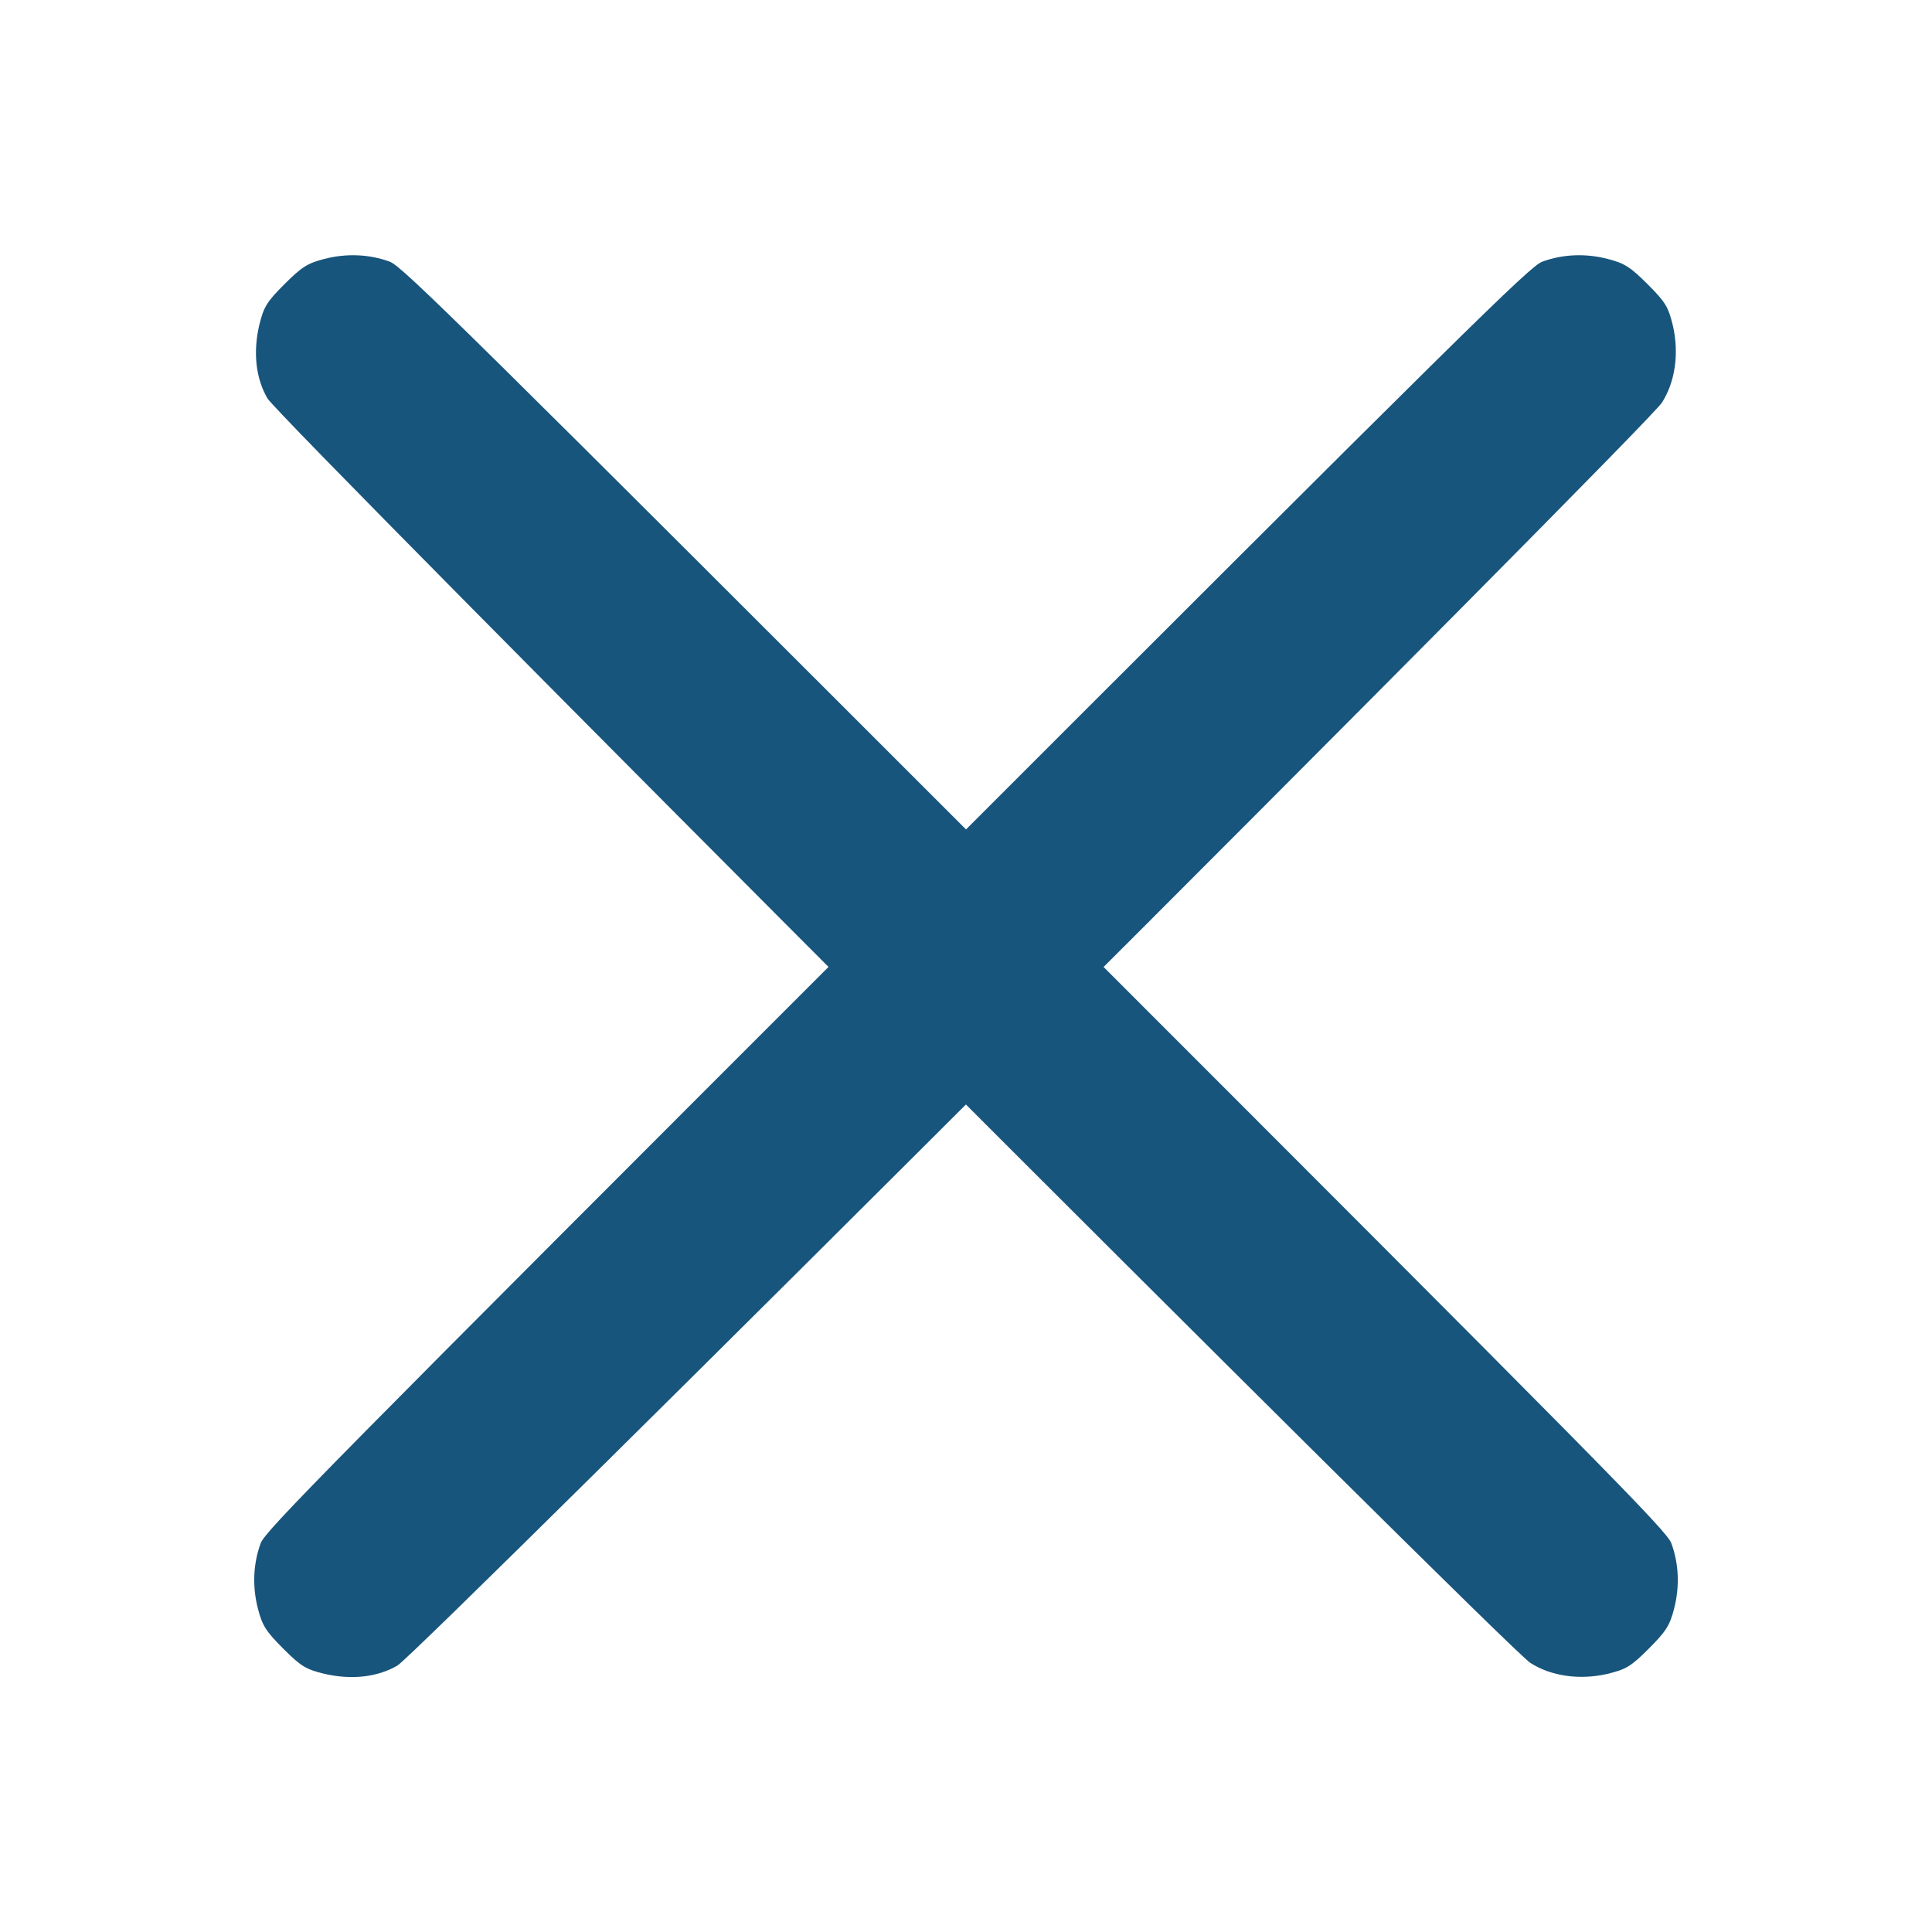
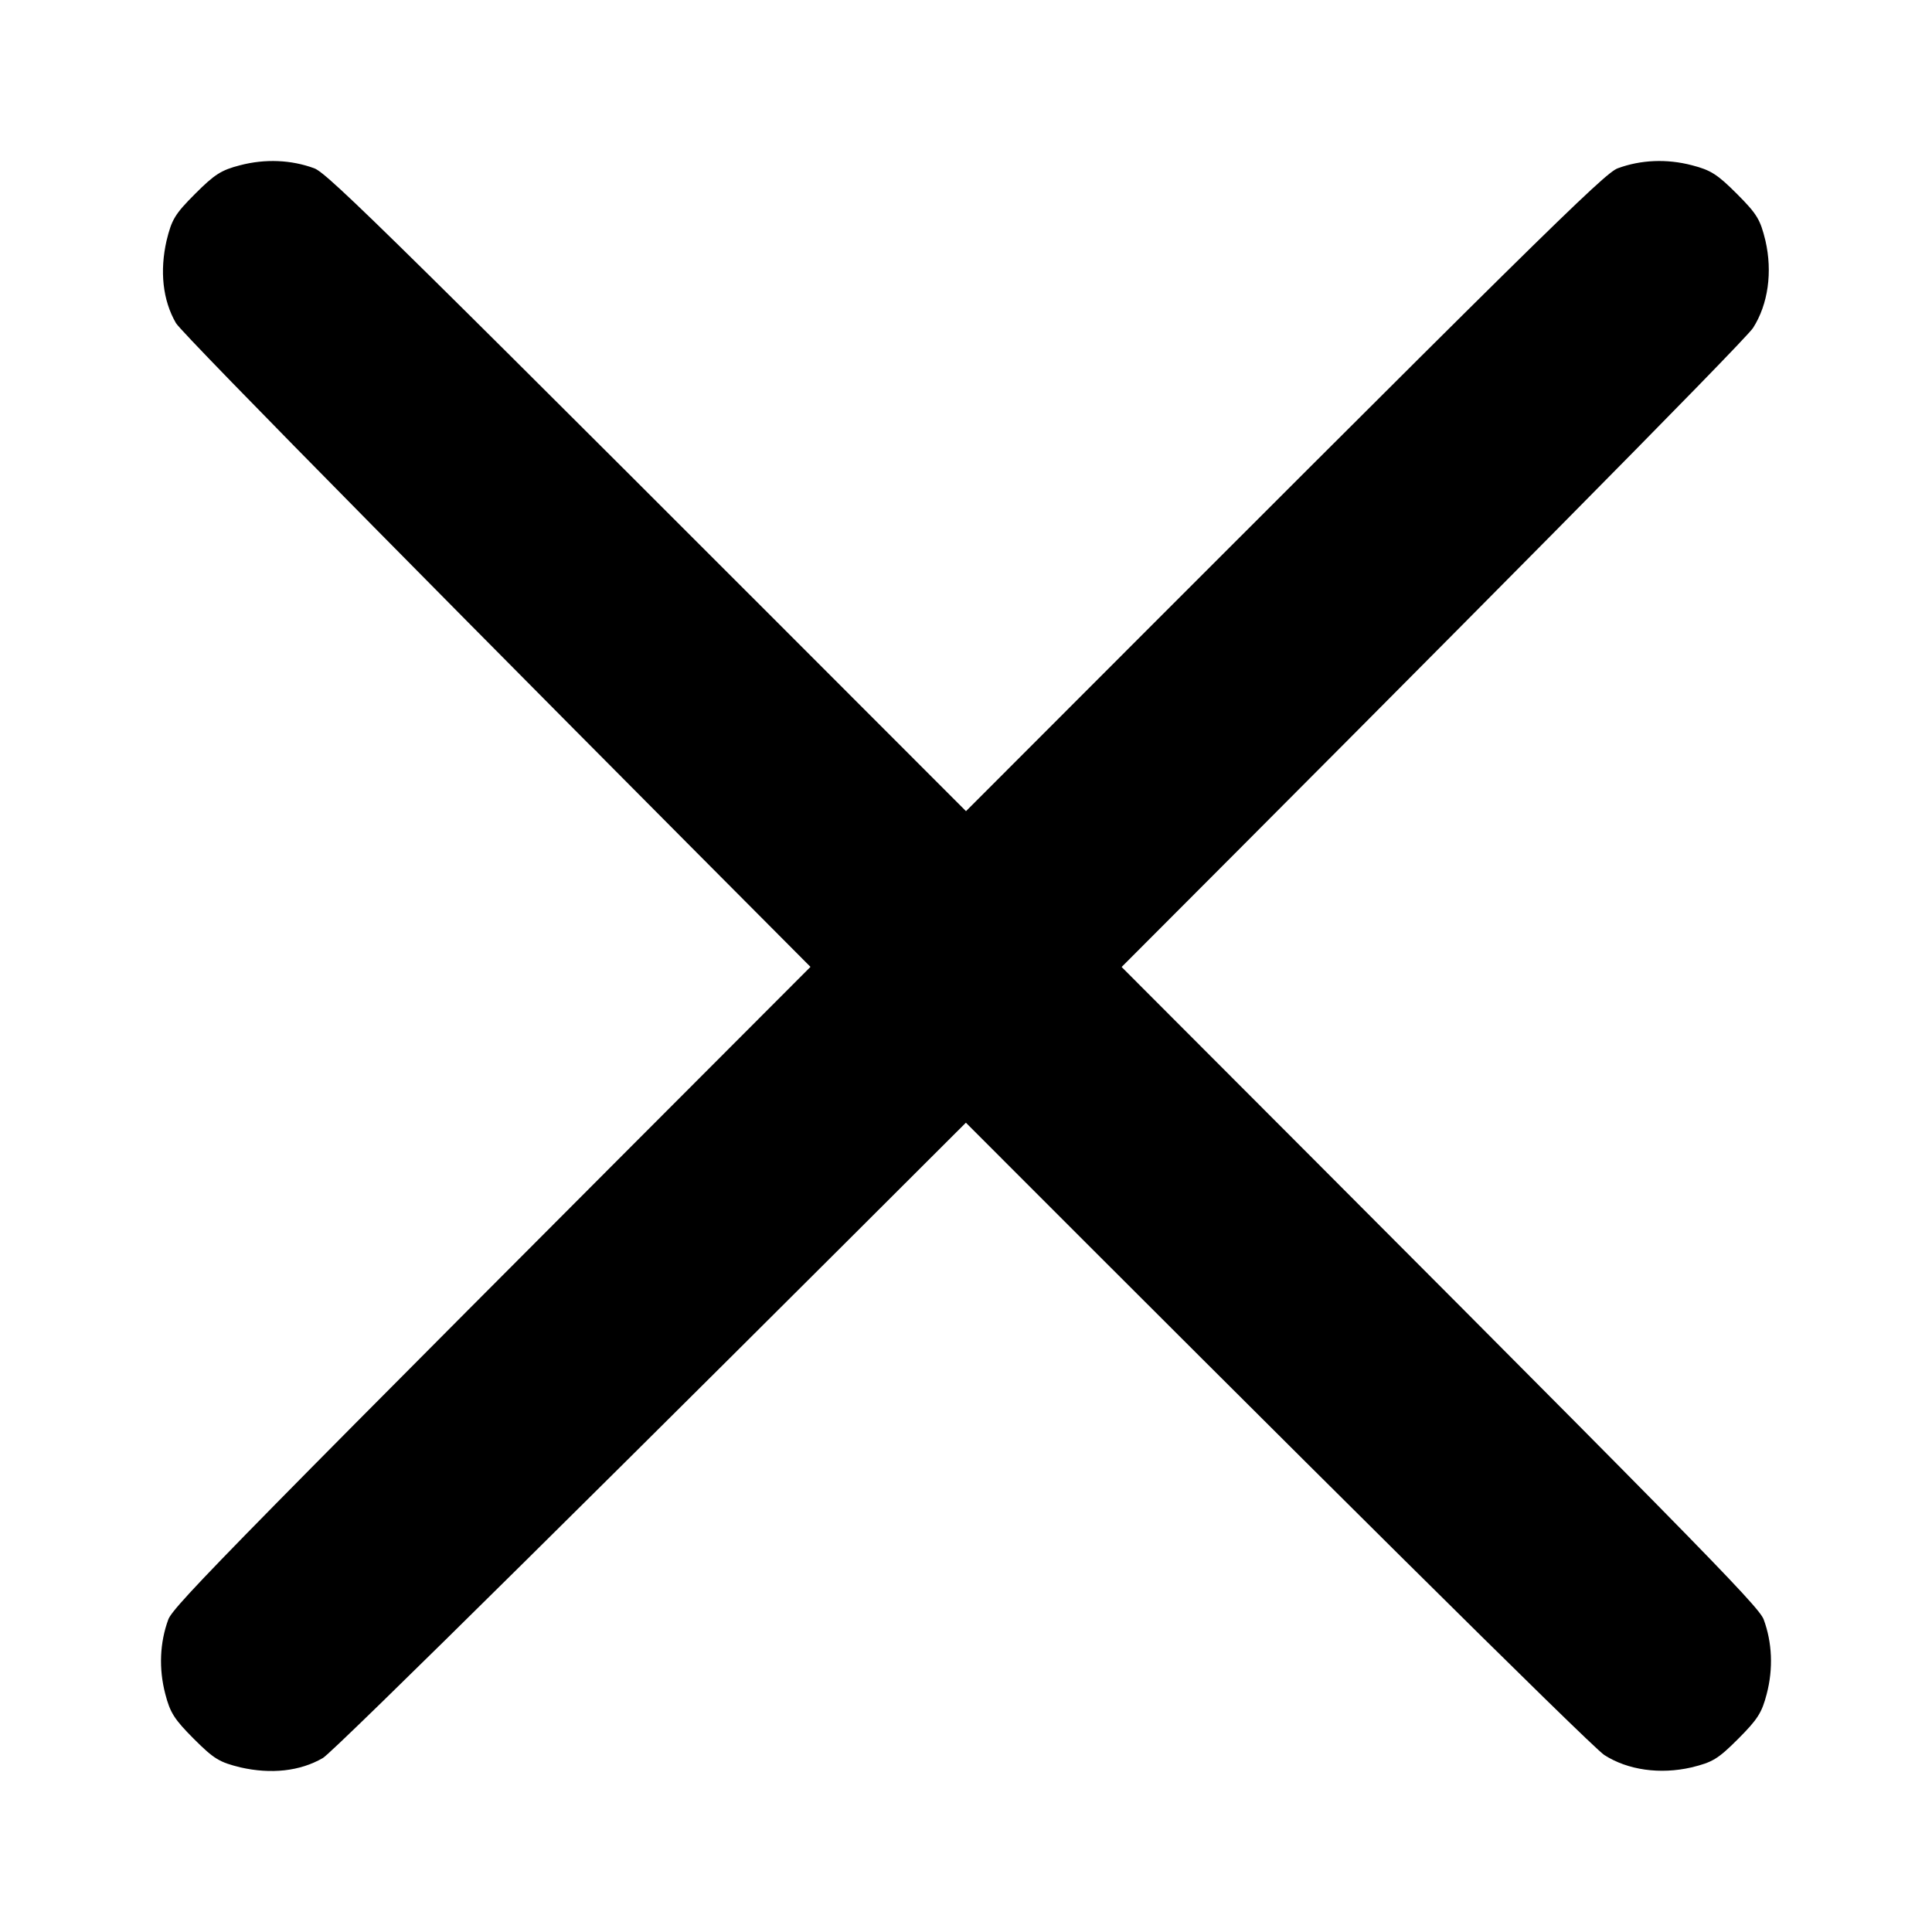
- <svg xmlns="http://www.w3.org/2000/svg" width="100%" height="100%" viewBox="0 0 80 80" version="1.1" xml:space="preserve" style="fill-rule:evenodd;clip-rule:evenodd;stroke-linejoin:round;stroke-miterlimit:2;">
-   <g transform="matrix(1,0,0,1,-810,-540)">
-     <g id="Artboard2" transform="matrix(0.1,0,0,0.1,709.167,540)">
-       <rect x="1008.33" y="0" width="800" height="800" style="fill:none;" />
-       <g transform="matrix(0.110561,-0.110561,0.110561,0.110561,841.966,400.122)">
-         <path d="M187,2806C127,2790 74,2747 35,2685C9,2642 5,2628 5,2561C5,2496 9,2478 32,2439C63,2386 108,2345 160,2321C192,2306 414,2305 2560,2305C4706,2305 4928,2306 4960,2321C5012,2345 5057,2386 5088,2439C5111,2478 5115,2496 5115,2561C5115,2628 5111,2642 5085,2685C5045,2749 4984,2795 4920,2809C4840,2826 251,2823 187,2806Z" style="fill:rgb(23,85,124);fill-rule:nonzero;" />
-       </g>
-       <g transform="matrix(0.110561,0.110561,-0.110561,0.110561,1408.63,-165.949)">
-         <path d="M187,2806C127,2790 74,2747 35,2685C9,2642 5,2628 5,2561C5,2496 9,2478 32,2439C63,2386 108,2345 160,2321C192,2306 414,2305 2560,2305C4706,2305 4928,2306 4960,2321C5012,2345 5057,2386 5088,2439C5111,2478 5115,2496 5115,2561C5115,2628 5111,2642 5085,2685C5045,2749 4984,2795 4920,2809C4840,2826 251,2823 187,2806Z" style="fill:rgb(23,85,124);fill-rule:nonzero;" />
-       </g>
-     </g>
+ <svg xmlns="http://www.w3.org/2000/svg" width="100%" height="100%" viewBox="0 0 96 96" version="1.1" xml:space="preserve" style="fill-rule:evenodd;clip-rule:evenodd;stroke-linejoin:round;stroke-miterlimit:2;">
+   <g transform="matrix(1.35716,0,0,1.35882,-17.1438,-17.2231)">
+     <path d="M47.996,53.73C36.065,65.634 24.87,76.721 24.454,76.962C23.614,77.449 22.552,77.559 21.436,77.305C20.673,77.117 20.474,77.006 19.733,76.266C19.014,75.547 18.86,75.304 18.683,74.618C18.44,73.69 18.484,72.739 18.793,71.899C18.974,71.4 21.226,69.115 42.306,48.032C30.402,36.101 19.315,24.906 19.074,24.49C18.587,23.65 18.477,22.588 18.731,21.472C18.919,20.709 19.029,20.51 19.77,19.769C20.489,19.05 20.732,18.896 21.418,18.719C22.346,18.476 23.297,18.52 24.137,18.829C24.635,19.01 26.921,21.262 48,42.338C69.079,21.261 71.365,19.009 71.863,18.829C72.703,18.52 73.654,18.475 74.582,18.719C75.268,18.896 75.511,19.05 76.23,19.769C76.971,20.51 77.081,20.709 77.269,21.472C77.534,22.621 77.369,23.804 76.816,24.667C76.494,25.162 65.518,36.217 53.698,48.036C74.774,69.115 77.026,71.401 77.207,71.899C77.516,72.739 77.56,73.69 77.317,74.618C77.14,75.304 76.986,75.547 76.267,76.266C75.526,77.007 75.327,77.117 74.564,77.305C73.414,77.57 72.231,77.405 71.369,76.852C70.874,76.53 59.817,65.552 47.996,53.73Z" />
  </g>
</svg>
